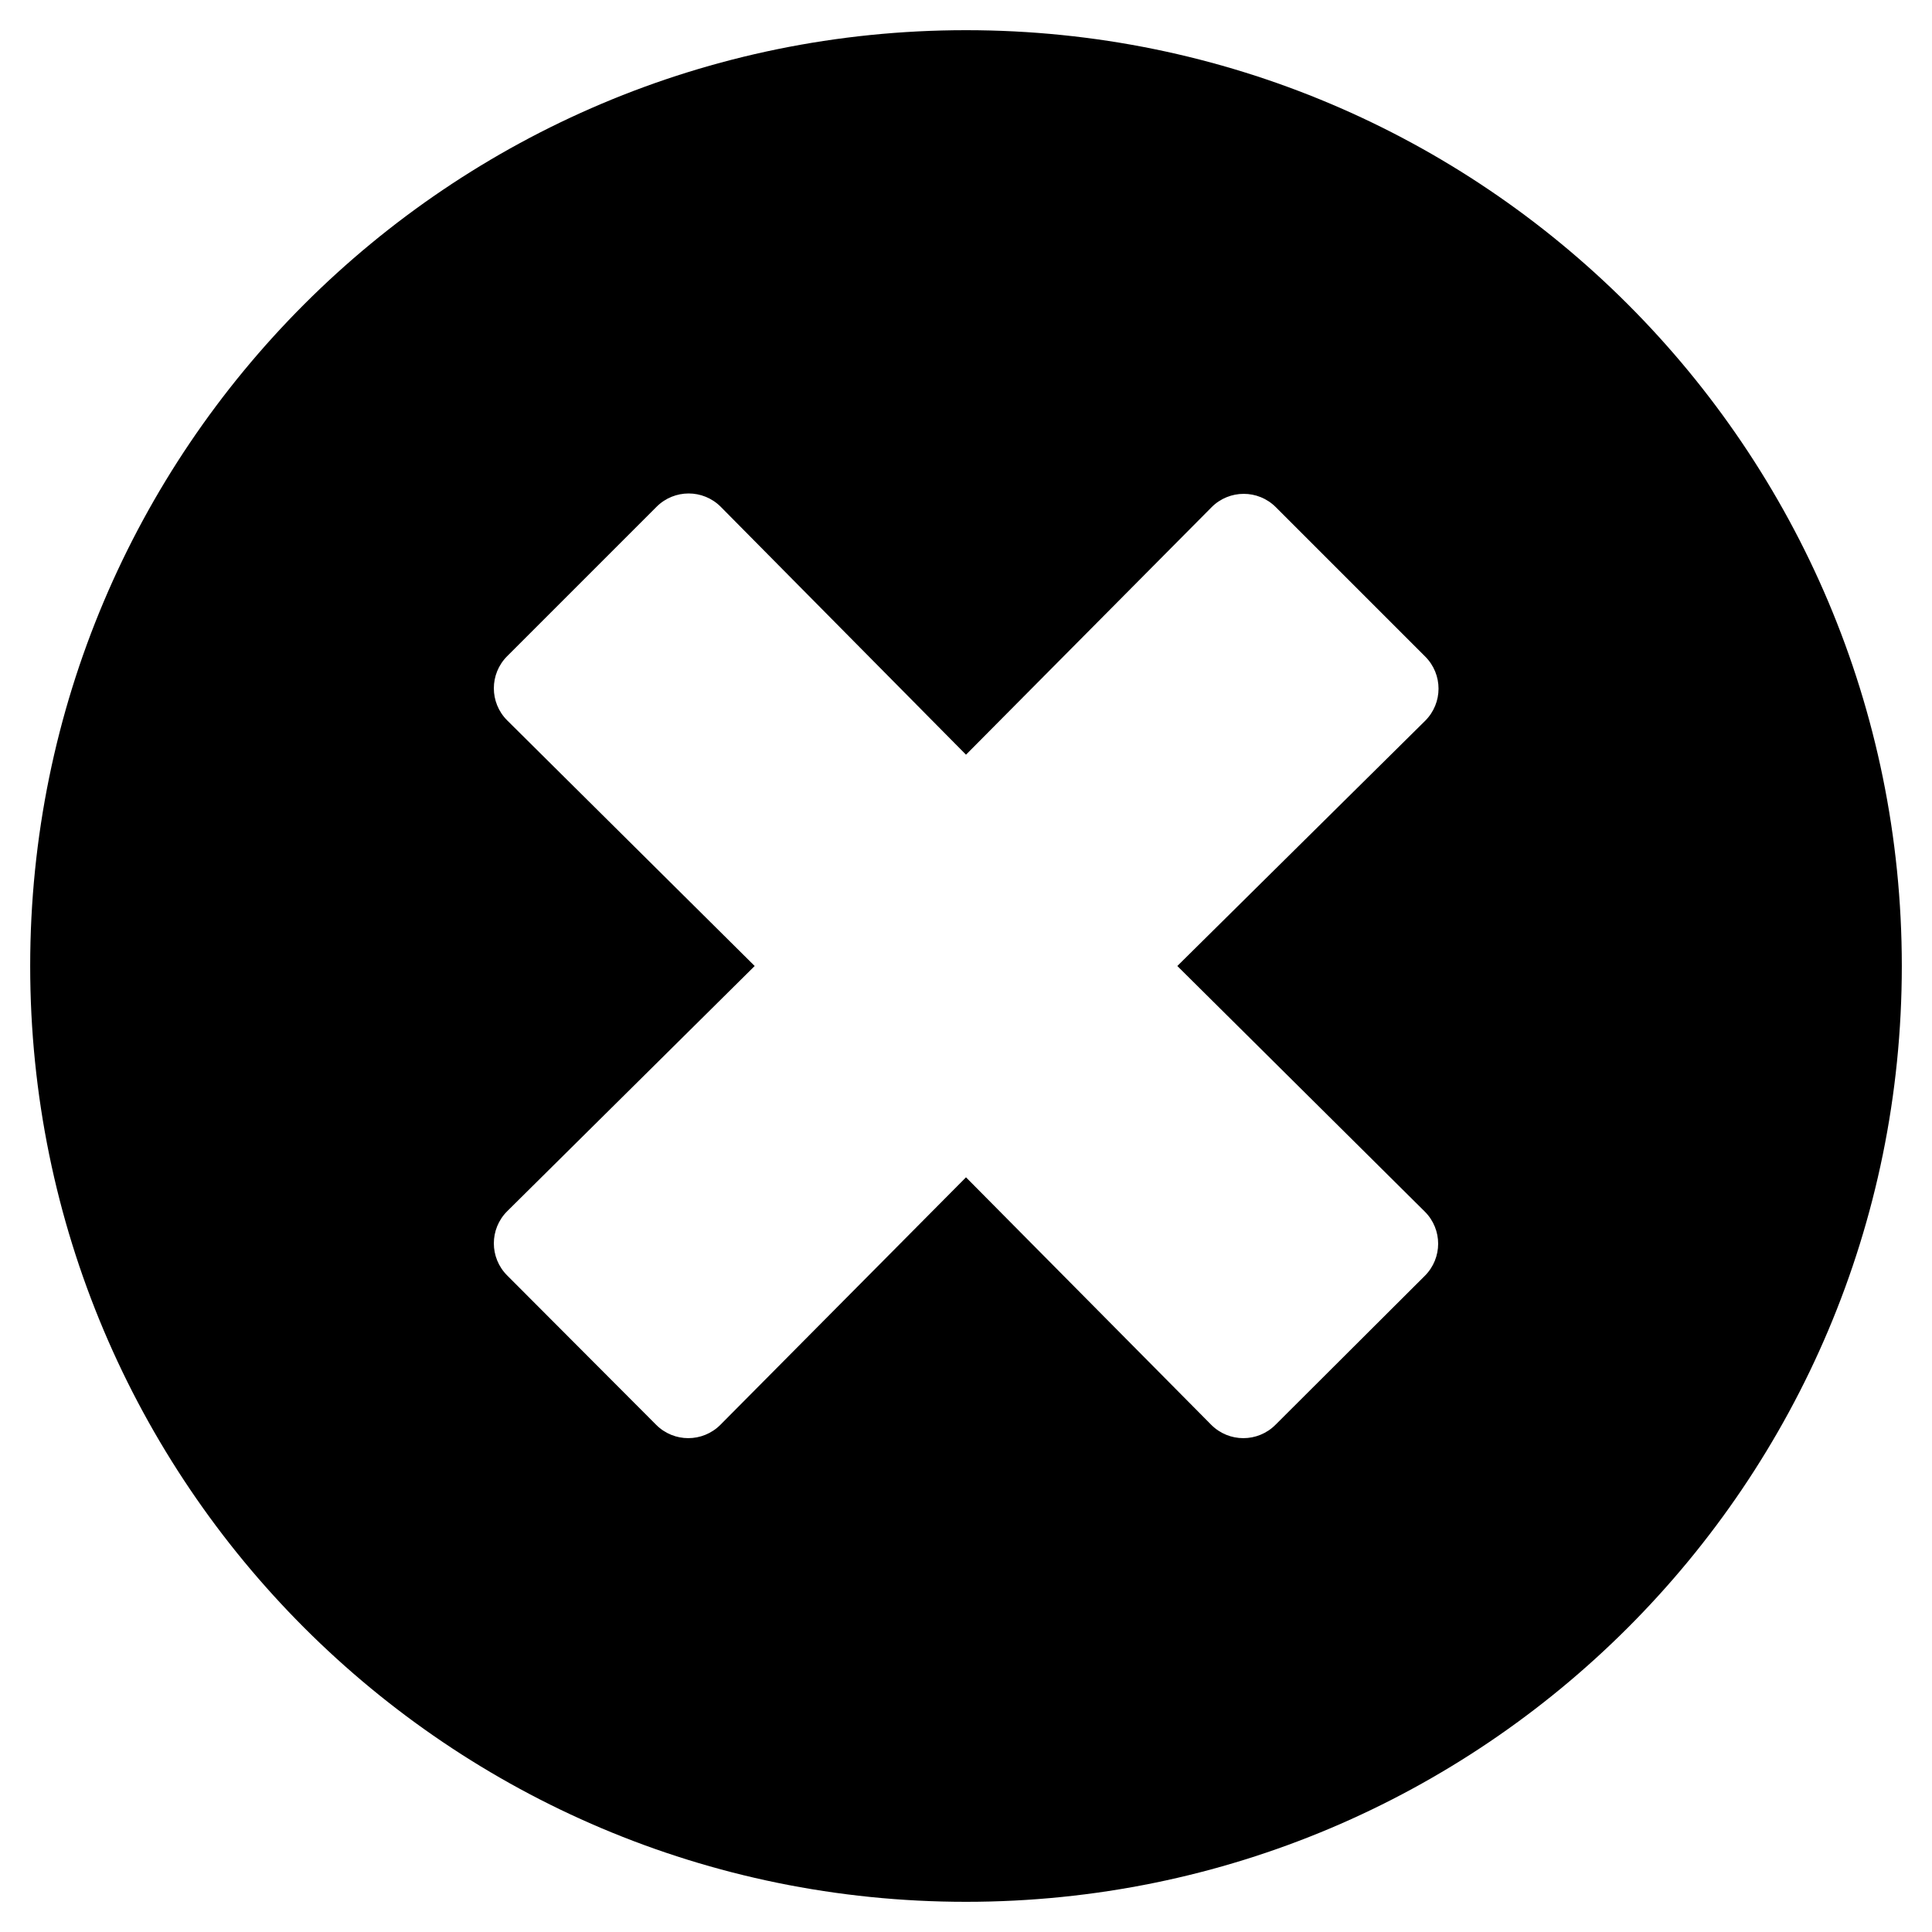
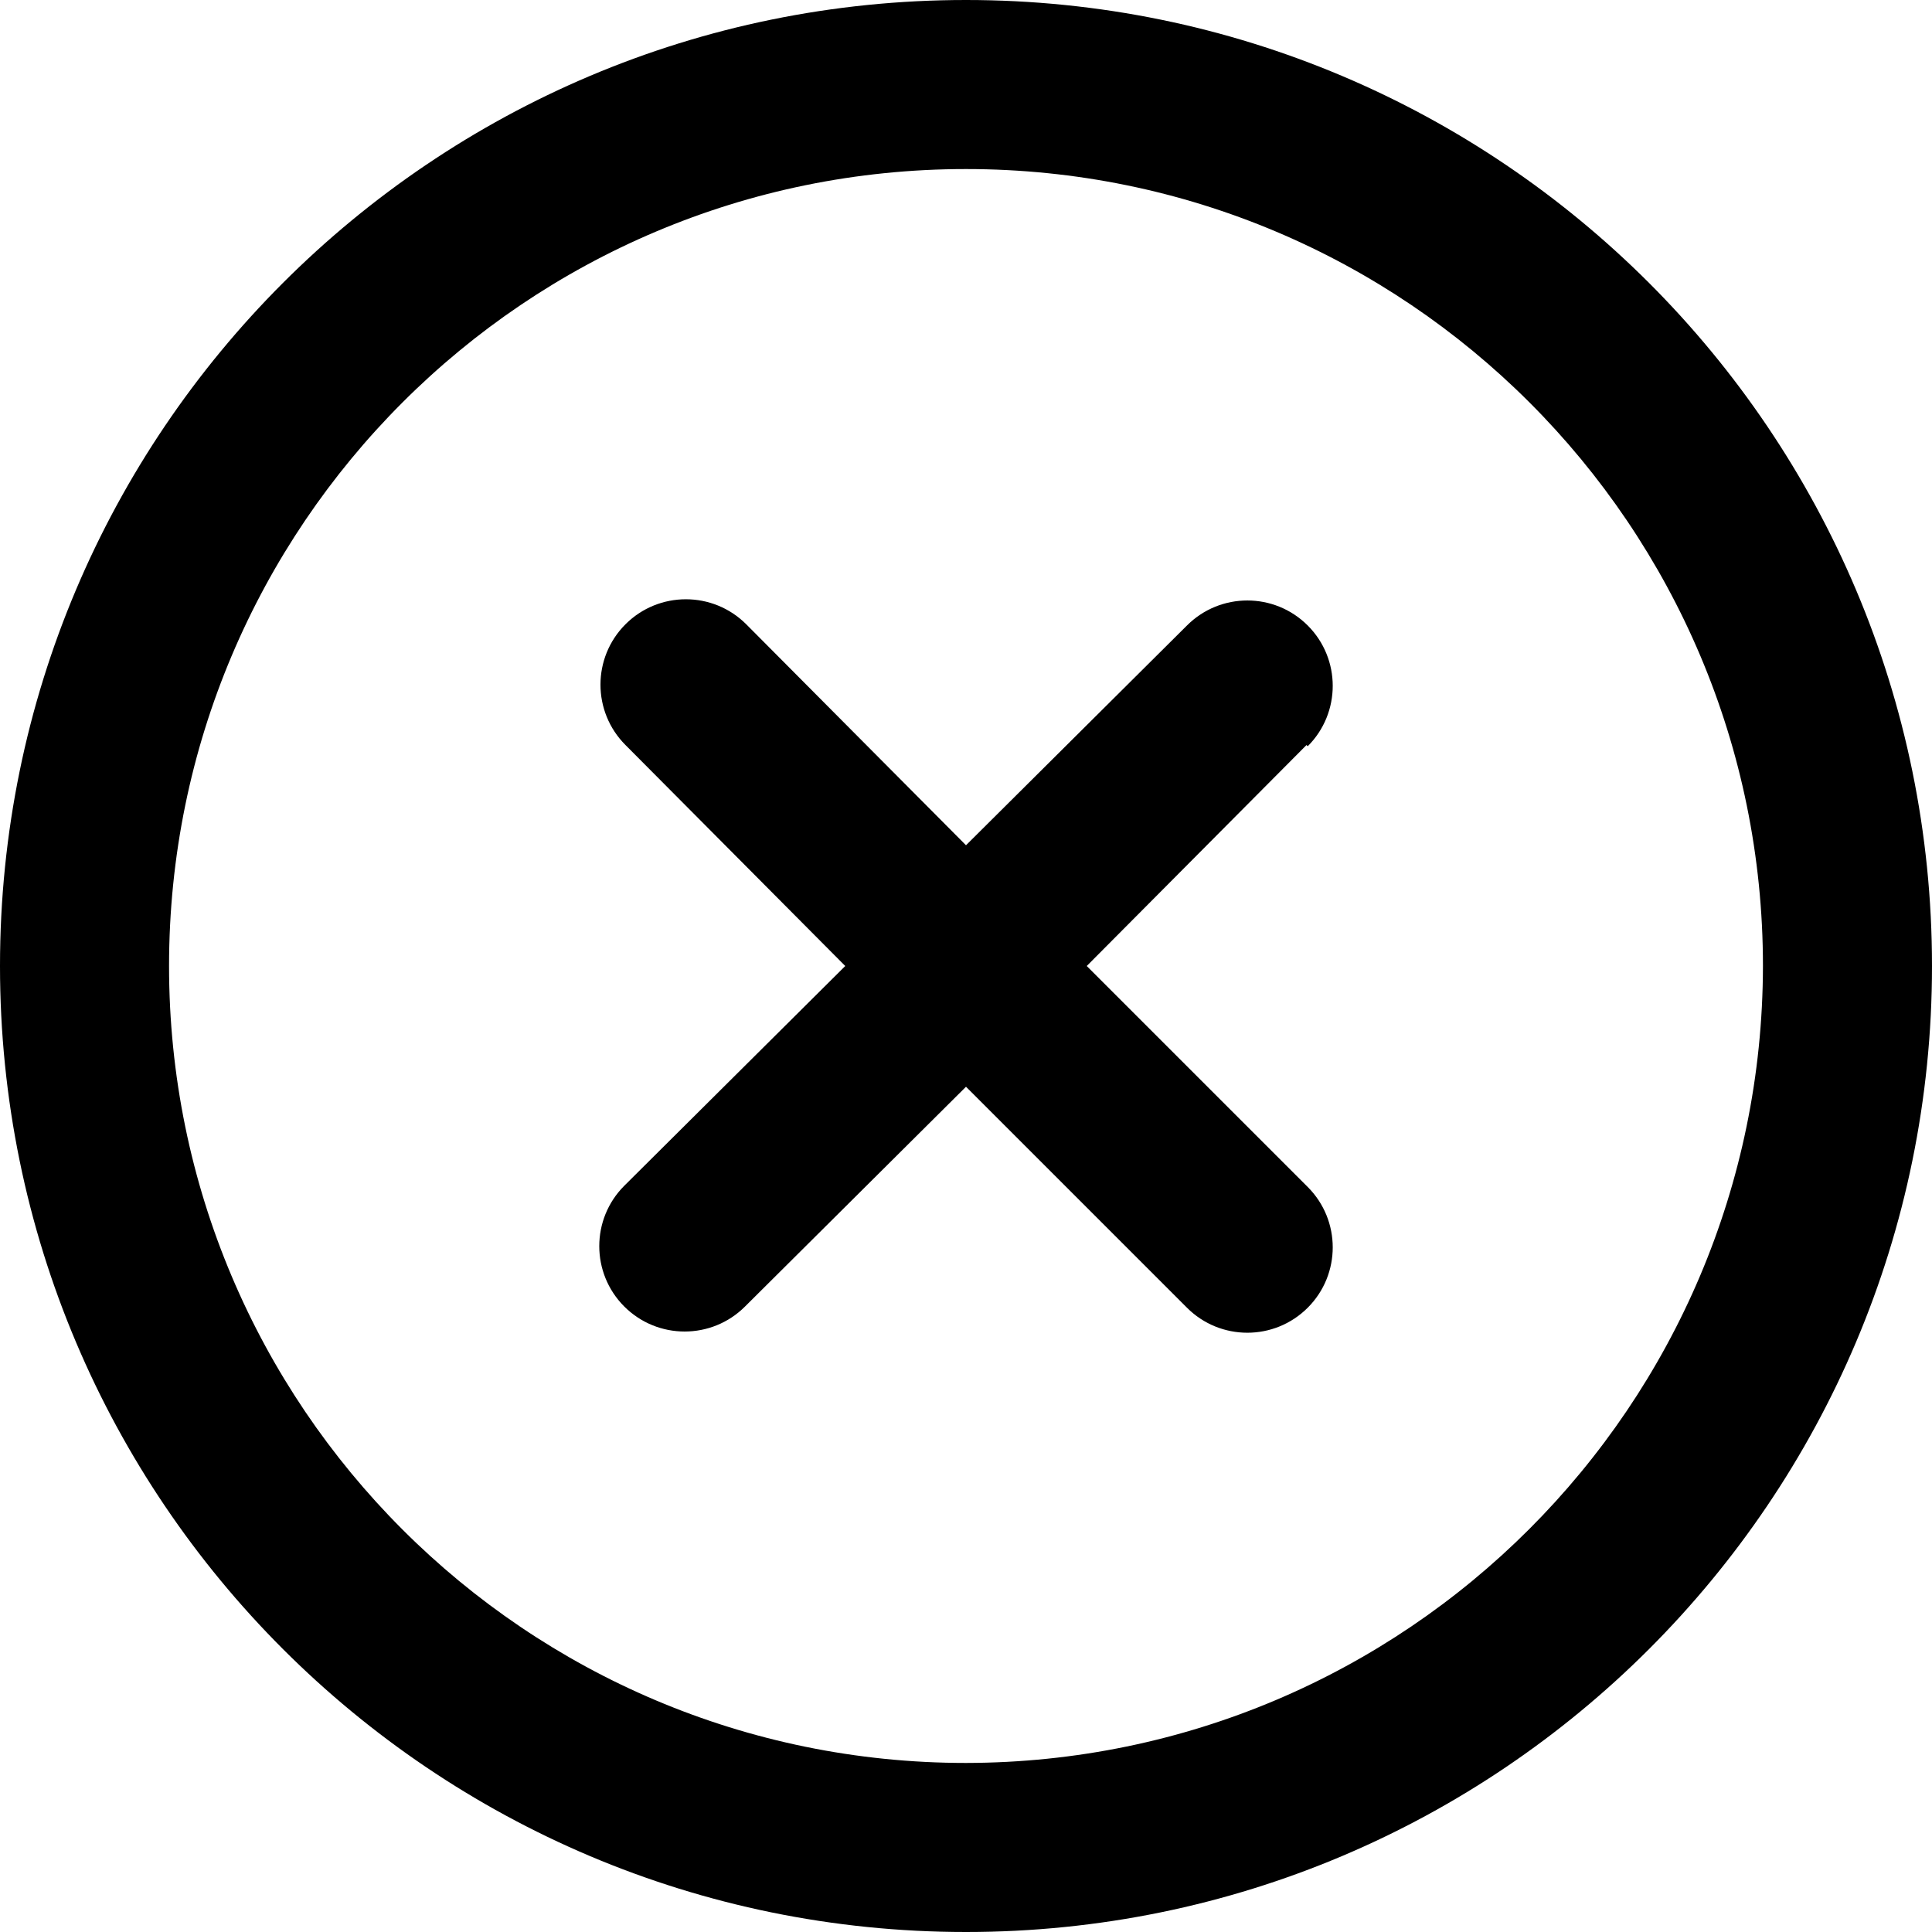
- <svg xmlns="http://www.w3.org/2000/svg" aria-hidden="true" focusable="false" data-prefix="fas" data-icon="times-circle" class="svg-inline--fa fa-times-circle fa-w-16" role="img" viewBox="0 0 512 512">
-   <path fill="currentColor" d="M256 8C119 8 8 119 8 256s111 248 248 248 248-111 248-248S393 8 256 8zm121.6 313.1c4.7 4.7 4.7 12.3 0 17L338 377.6c-4.7 4.7-12.3 4.7-17 0L256 312l-65.1 65.6c-4.7 4.7-12.3 4.7-17 0L134.4 338c-4.7-4.7-4.7-12.3 0-17l65.6-65-65.6-65.1c-4.7-4.7-4.7-12.3 0-17l39.6-39.6c4.7-4.7 12.3-4.7 17 0l65 65.7 65.1-65.6c4.7-4.7 12.3-4.7 17 0l39.6 39.6c4.7 4.7 4.7 12.3 0 17L312 256l65.6 65.1z" />
+ <svg xmlns="http://www.w3.org/2000/svg" viewBox="0 0 16 16">
+   <g id="Layer_2" data-name="Layer 2">
+     <g id="Layer_2-2" data-name="Layer 2">
+       <path d="M8,0a8,8,0,1,0,8,8A8,8,0,0,0,8,0ZM8,14.6A6.6,6.6,0,1,1,14.6,8,6.61,6.61,0,0,1,8,14.6Zm2.82-8.43L9,8l1.83,1.83a.7.7,0,1,1-1,1L8,9,6.17,10.82a.7.7,0,0,1-1-1L7,8,5.18,6.17a.7.7,0,0,1,1-1L8,7,9.83,5.18a.7.7,0,0,1,1,1Z" />
+     </g>
+   </g>
</svg>
